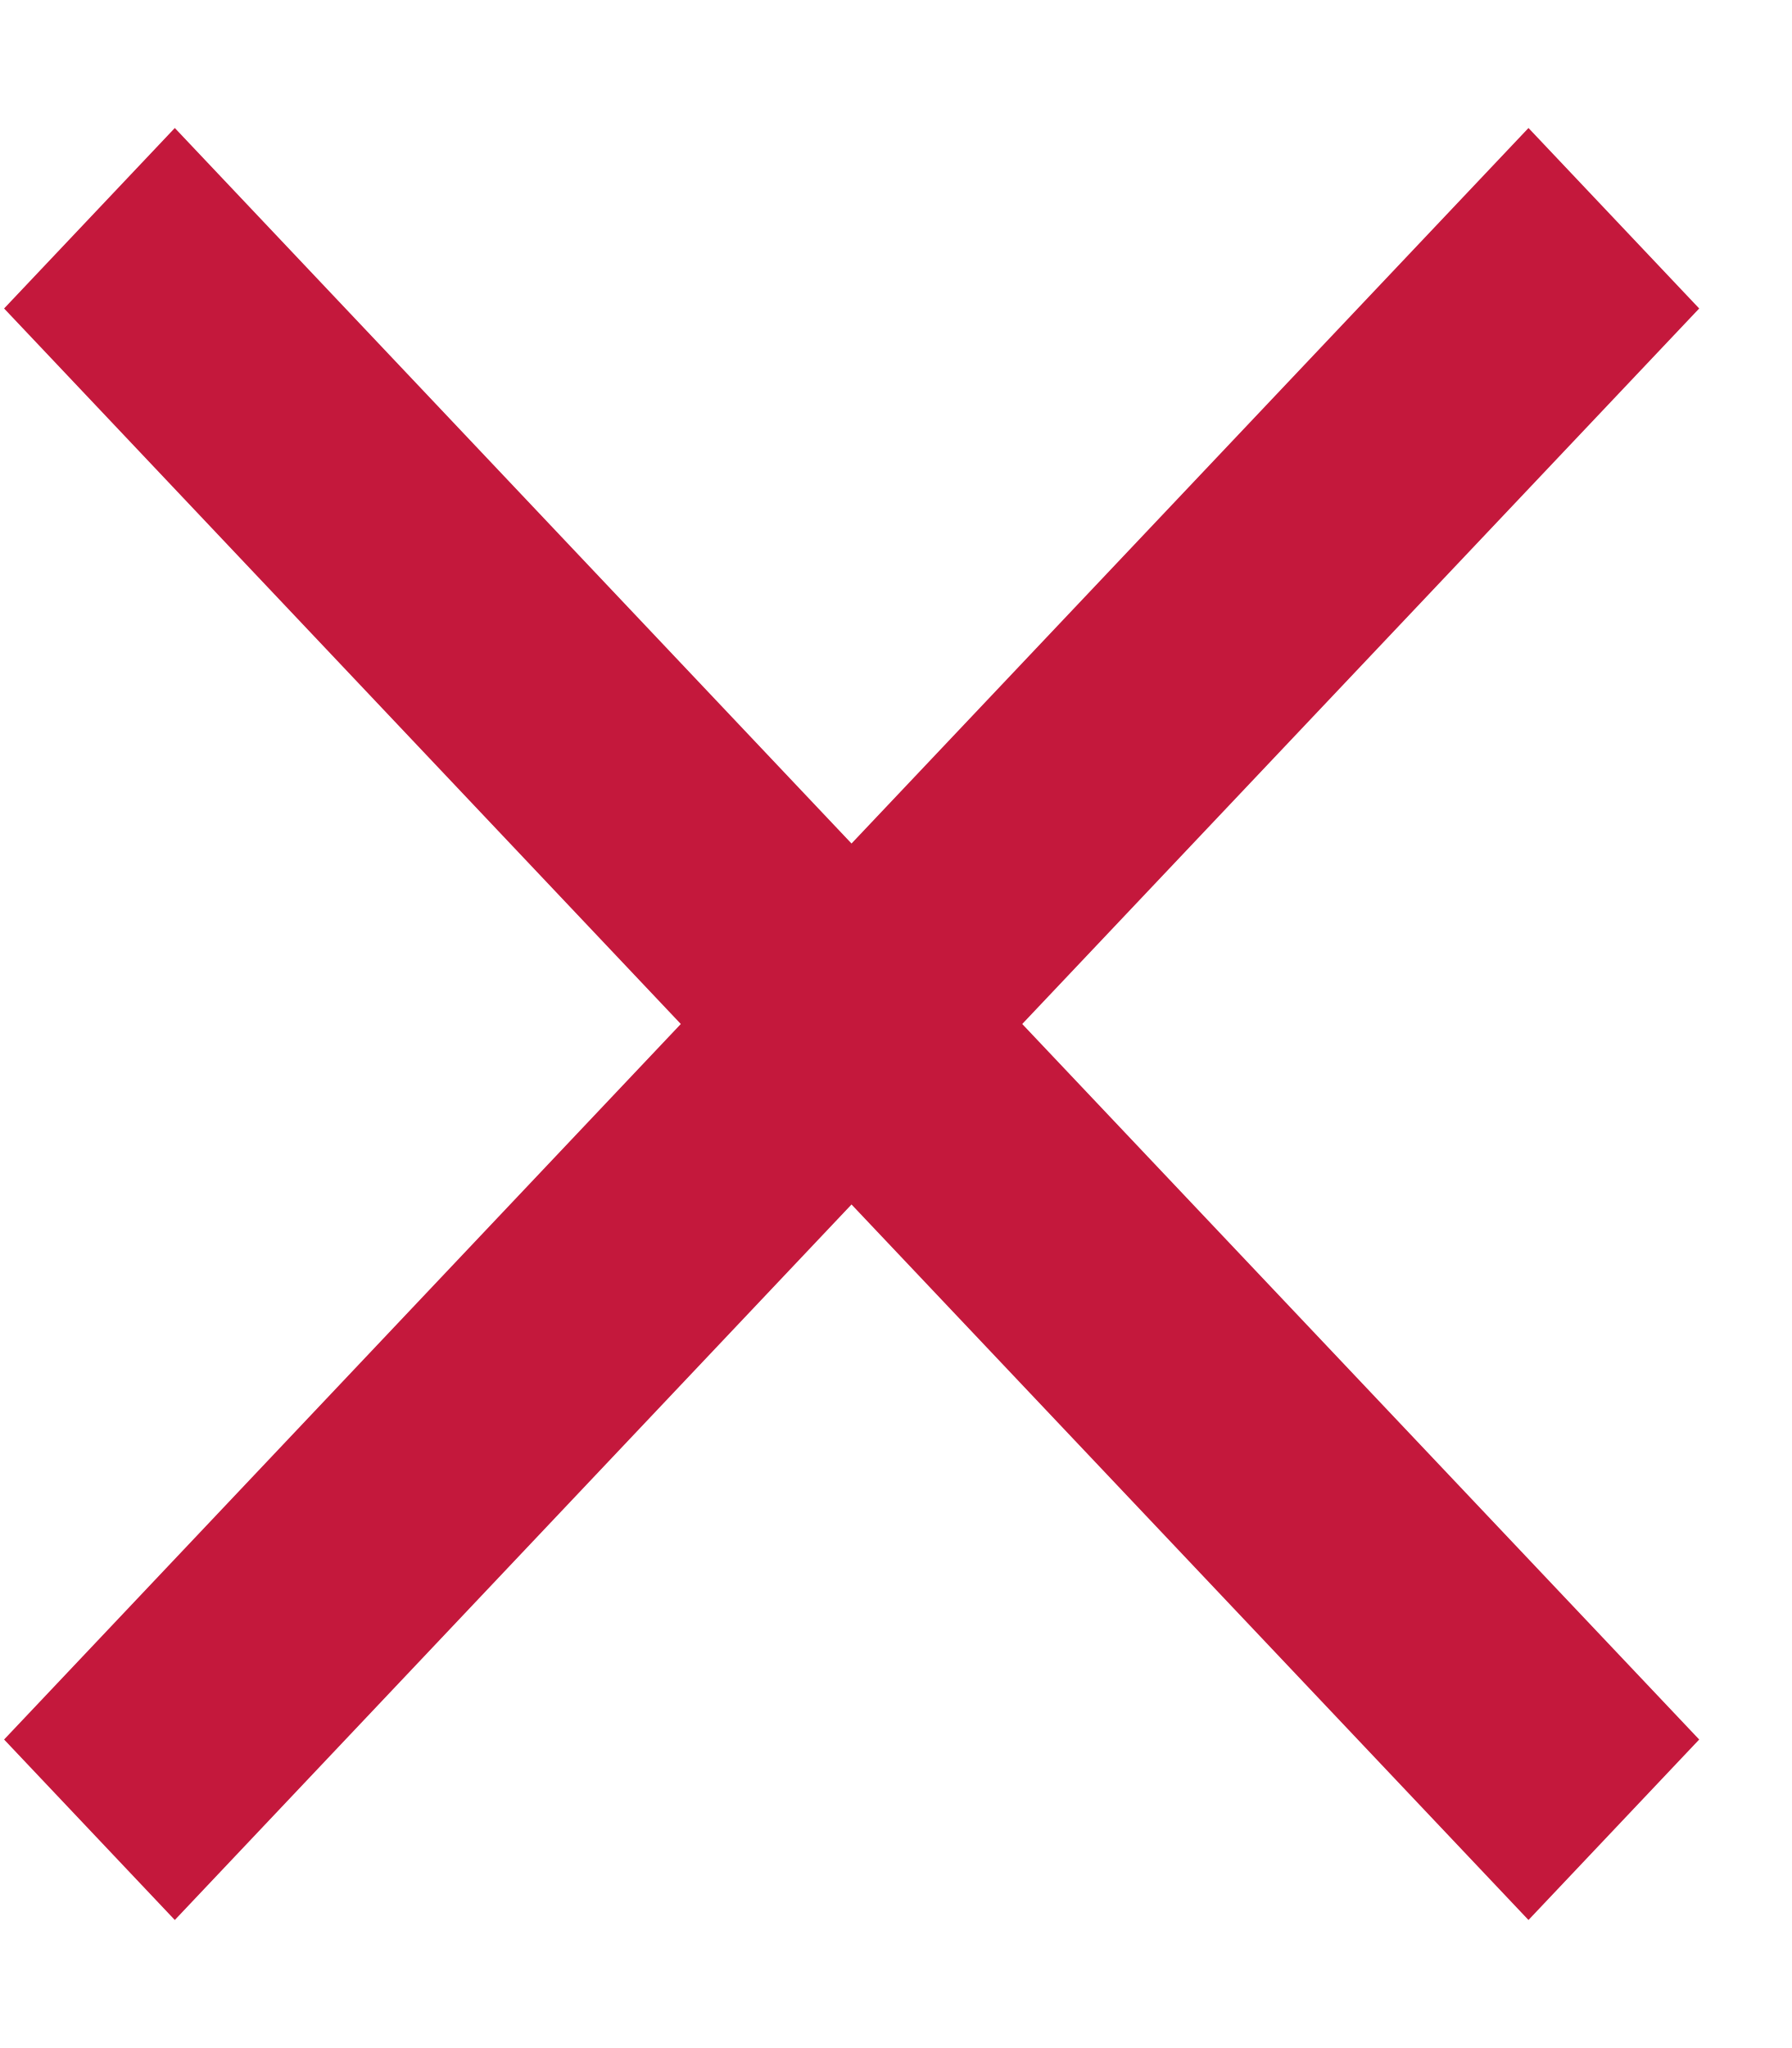
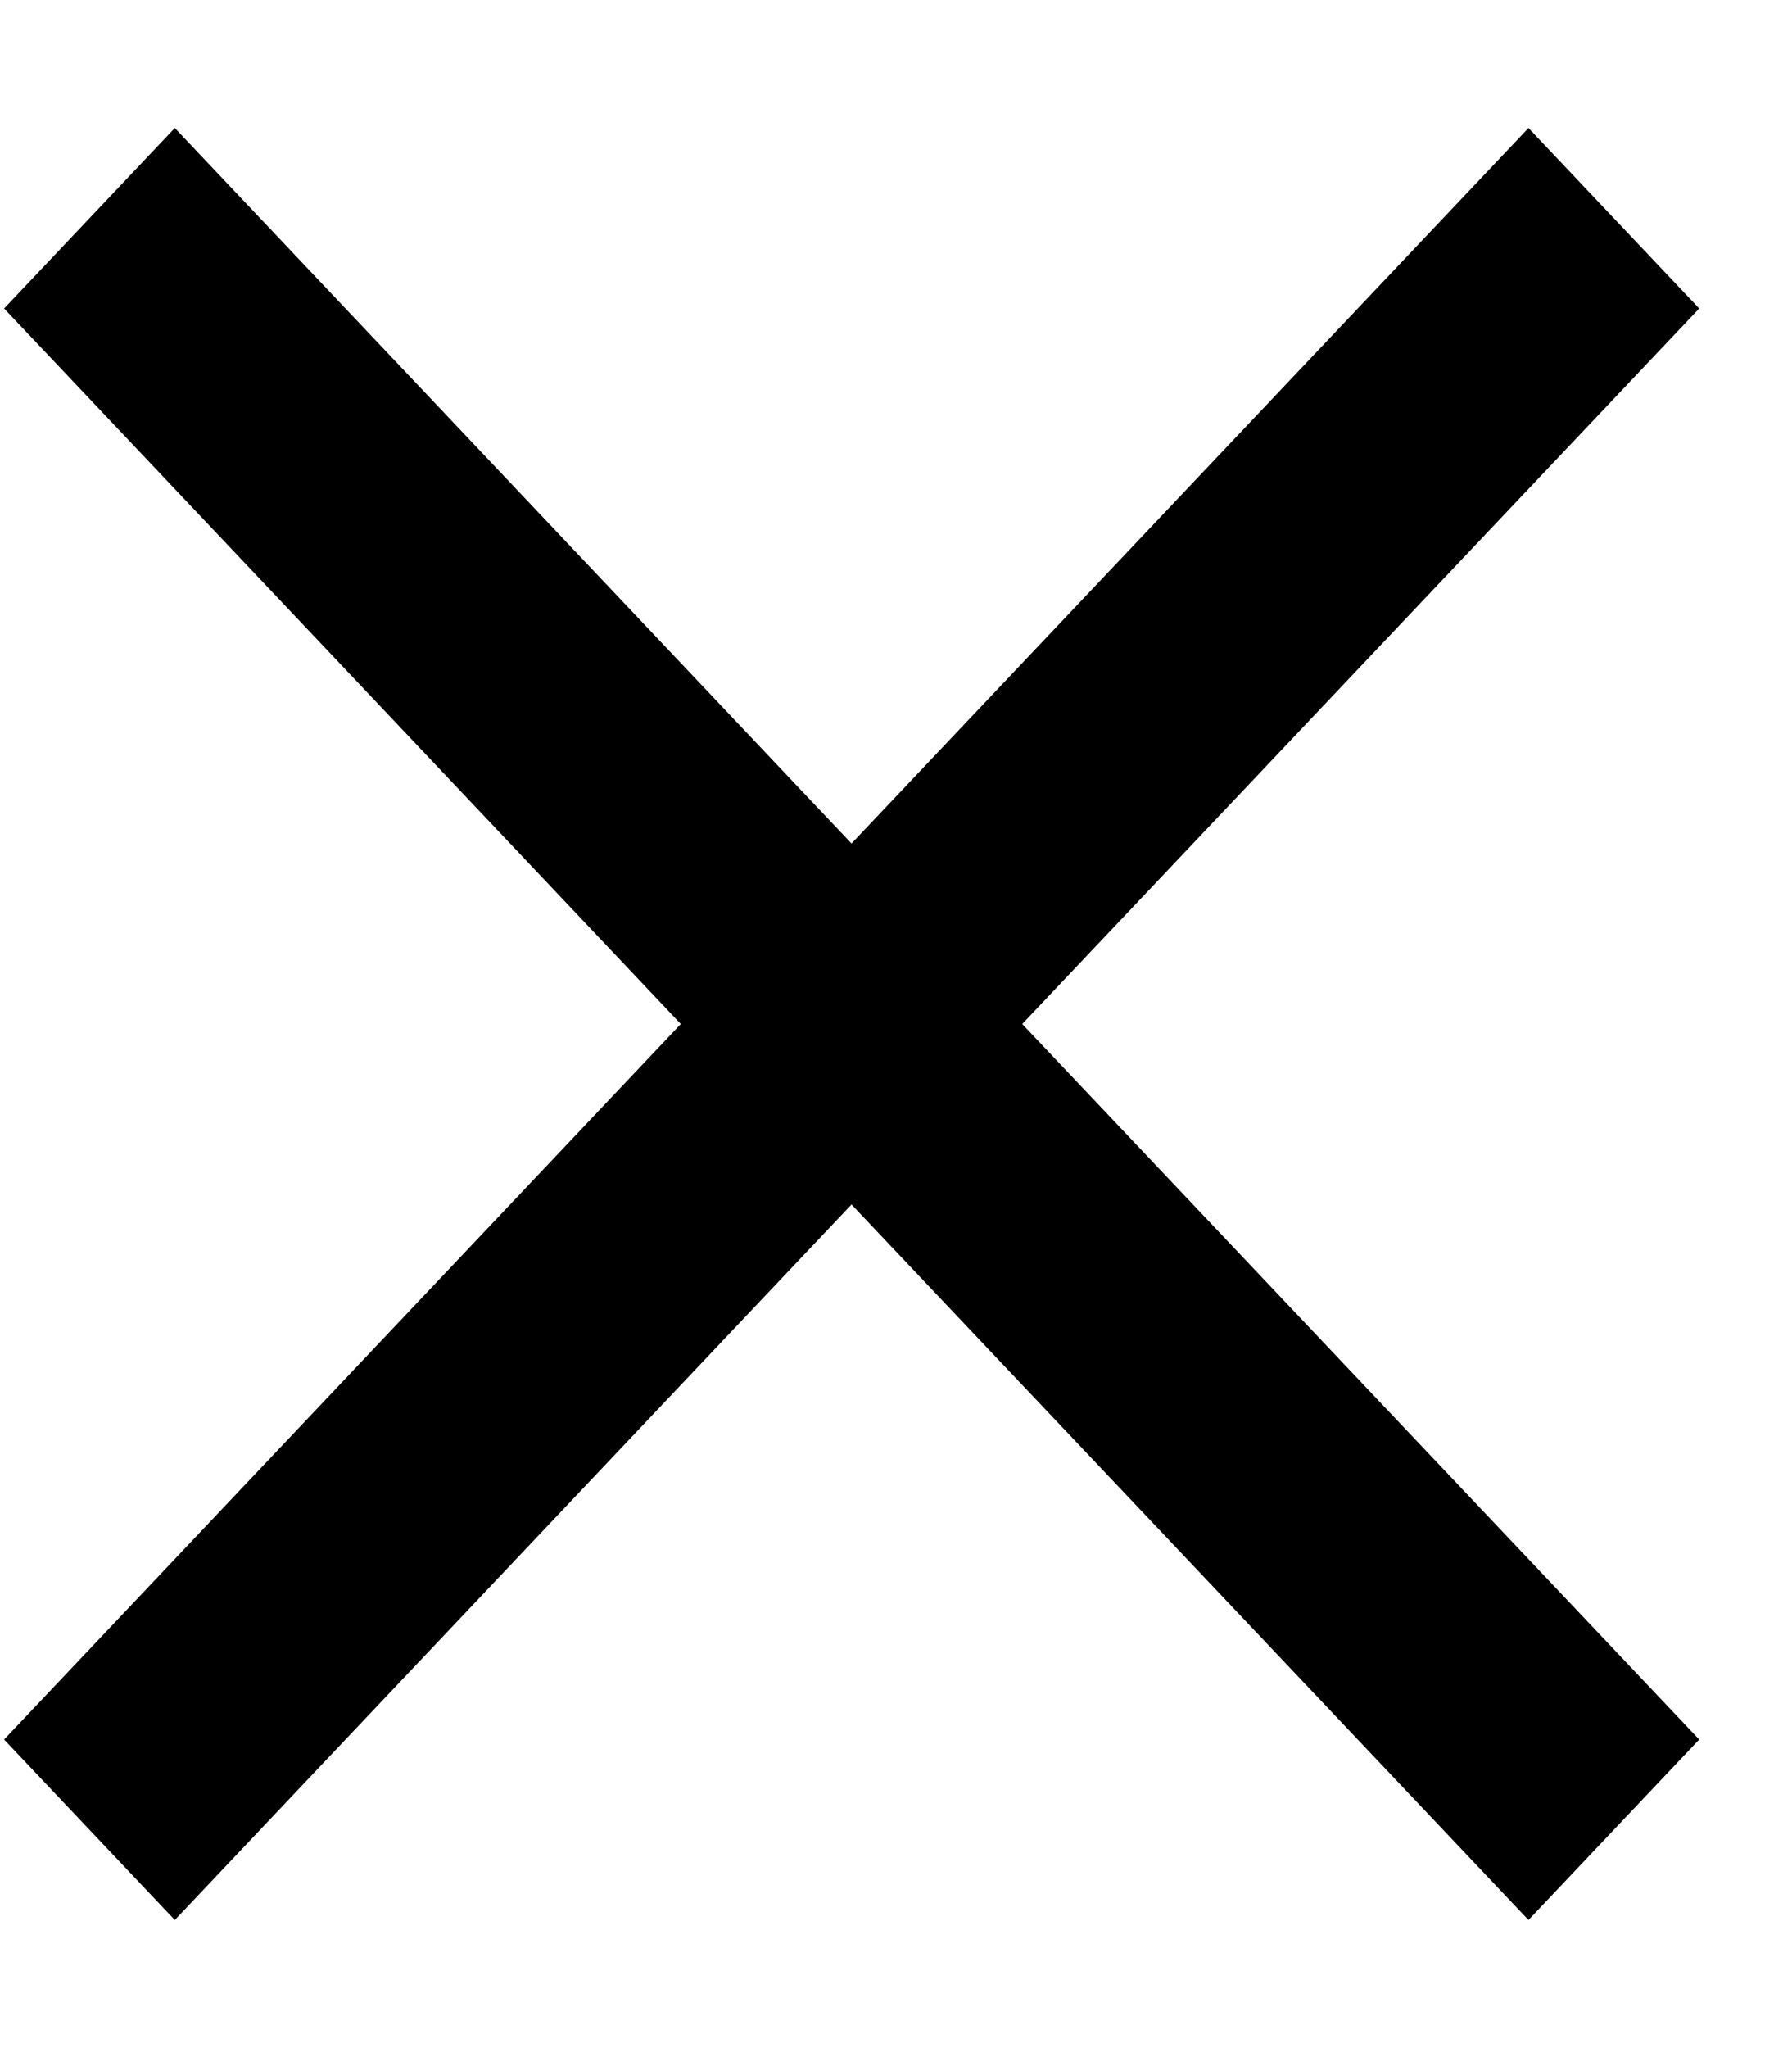
- <svg xmlns="http://www.w3.org/2000/svg" width="7" height="8" viewBox="0 0 7 8" fill="none">
-   <path d="M6.639 1.205L5.972 0.5L3.327 3.295L0.683 0.5L0.016 1.205L2.66 4L0.016 6.795L0.683 7.5L3.327 4.705L5.972 7.5L6.639 6.795L3.994 4L6.639 1.205Z" fill="#C4183C" />
+ <svg xmlns="http://www.w3.org/2000/svg" width="7" height="8" viewBox="0 0 7 8" fill="currentColor">
+   <path d="M6.639 1.205L5.972 0.5L3.327 3.295L0.683 0.5L0.016 1.205L2.66 4L0.016 6.795L0.683 7.5L3.327 4.705L5.972 7.5L6.639 6.795L3.994 4L6.639 1.205Z" />
</svg>
